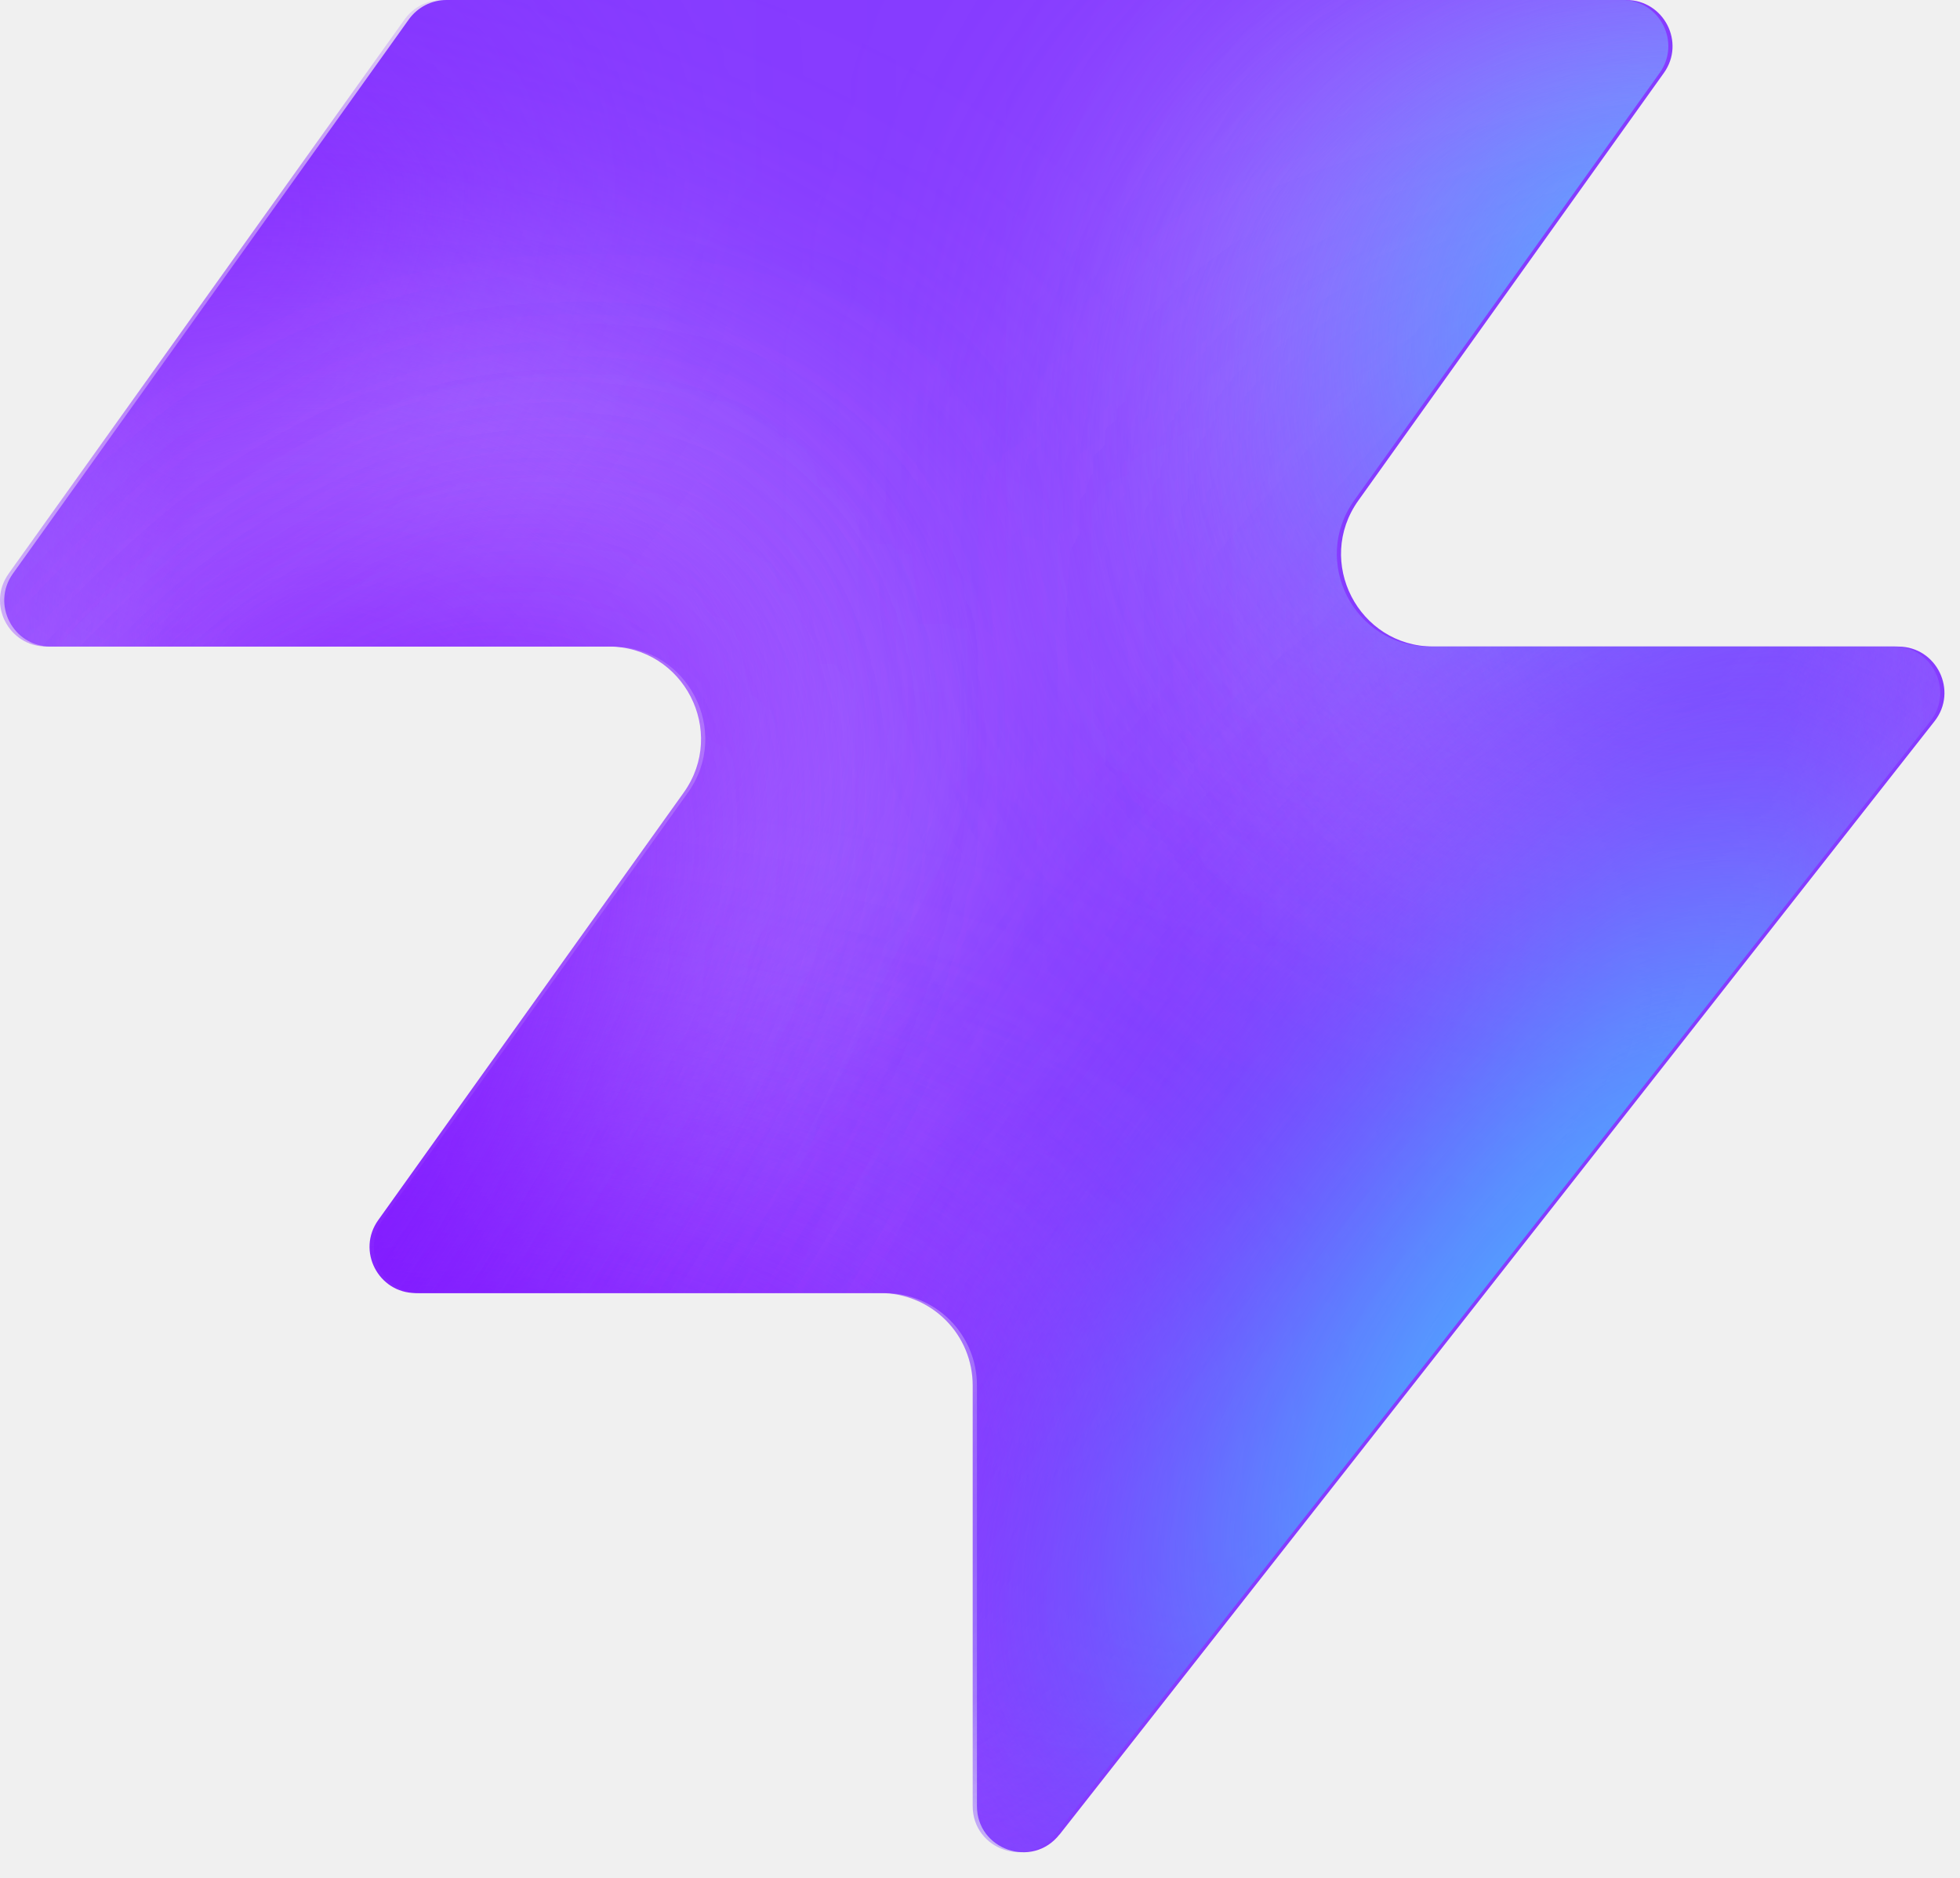
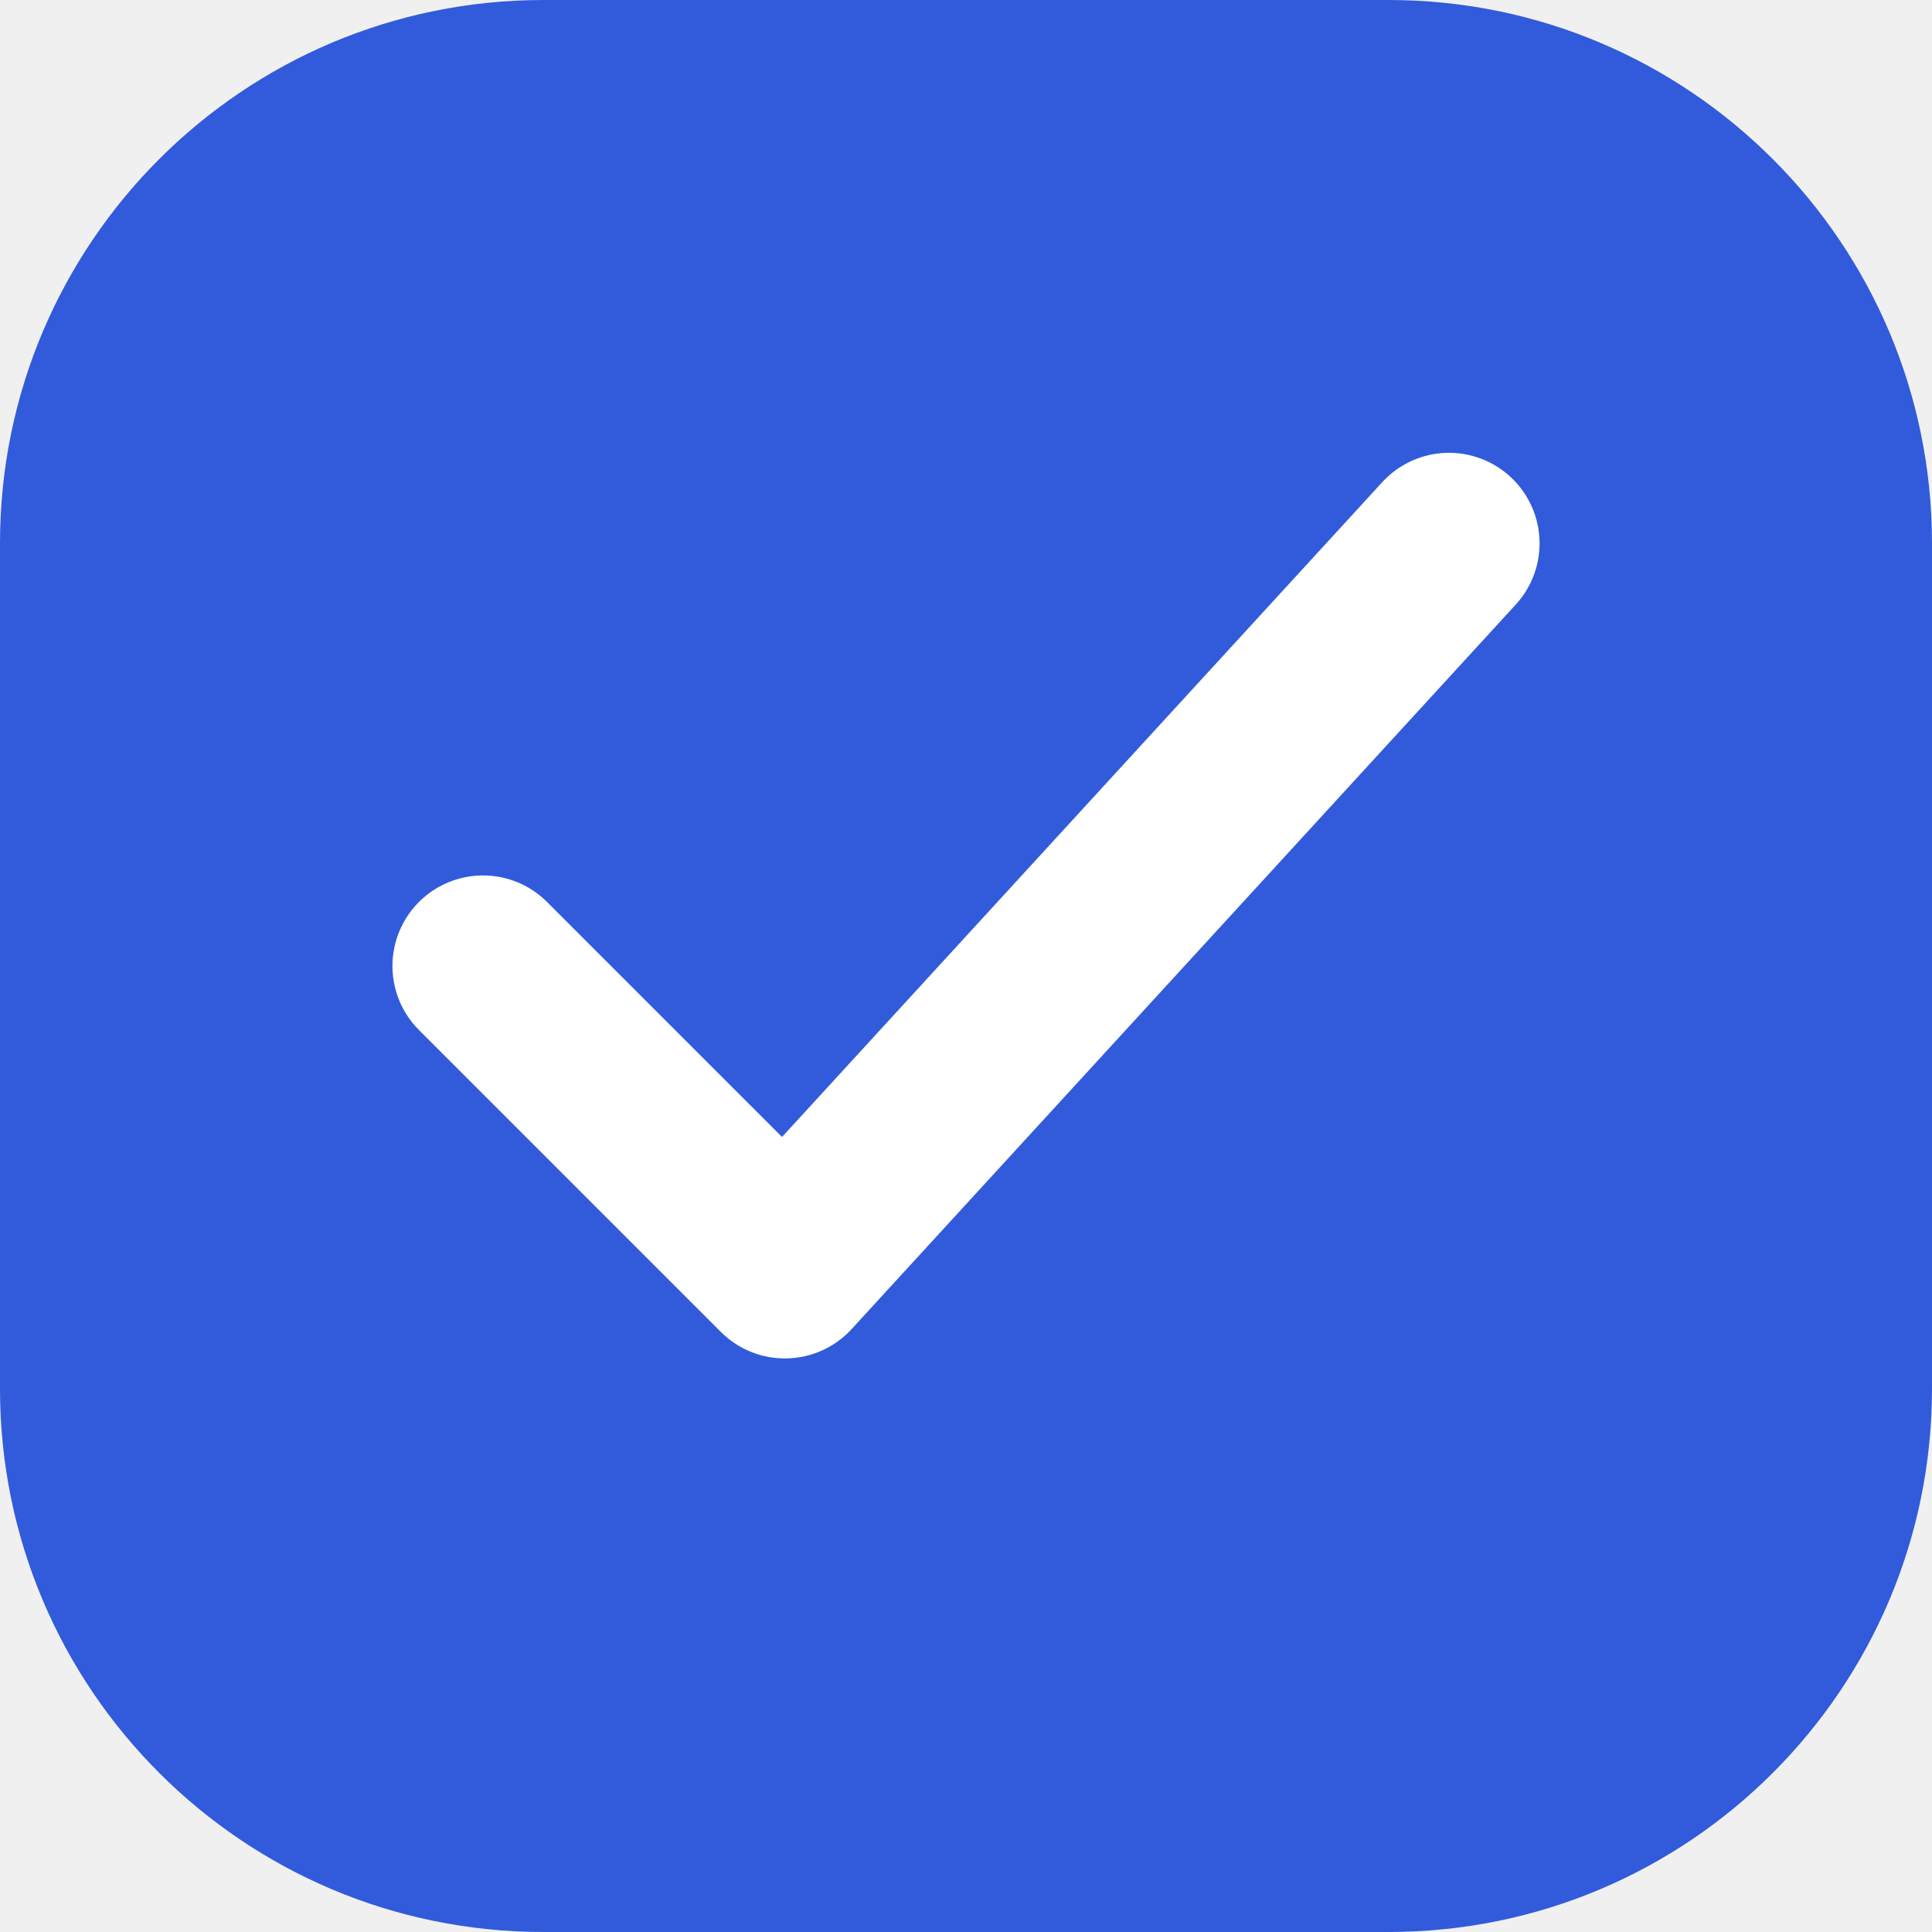
- <svg xmlns="http://www.w3.org/2000/svg" width="48" height="46" fill="none" viewBox="0 0 48 46">
-   <path fill="#863bff" d="M25.946 44.938c-.664.845-2.021.375-2.021-.698V33.937a2.26 2.26 0 0 0-2.262-2.262H10.287c-.92 0-1.456-1.04-.92-1.788l7.48-10.471c1.07-1.497 0-3.578-1.842-3.578H1.237c-.92 0-1.456-1.04-.92-1.788L10.013.474c.214-.297.556-.474.92-.474h28.894c.92 0 1.456 1.04.92 1.788l-7.48 10.471c-1.07 1.498 0 3.579 1.842 3.579h11.377c.943 0 1.473 1.088.89 1.83L25.947 44.94z" style="fill:#863bff;fill:color(display-p3 .525 .23 1);fill-opacity:1" />
-   <mask id="a" width="48" height="46" x="0" y="0" maskUnits="userSpaceOnUse" style="mask-type:alpha">
-     <path fill="#000" d="M25.842 44.938c-.664.844-2.021.375-2.021-.698V33.937a2.26 2.26 0 0 0-2.262-2.262H10.183c-.92 0-1.456-1.04-.92-1.788l7.48-10.471c1.07-1.498 0-3.579-1.842-3.579H1.133c-.92 0-1.456-1.04-.92-1.787L9.91.473c.214-.297.556-.474.92-.474h28.894c.92 0 1.456 1.04.92 1.788l-7.48 10.471c-1.07 1.498 0 3.578 1.842 3.578h11.377c.943 0 1.473 1.088.89 1.832L25.843 44.94z" style="fill:#000;fill-opacity:1" />
-   </mask>
-   <g mask="url(#a)">
-     <g filter="url(#b)">
-       <ellipse cx="5.508" cy="14.704" fill="#ede6ff" rx="5.508" ry="14.704" style="fill:#ede6ff;fill:color(display-p3 .927 .903 1);fill-opacity:1" transform="matrix(.00324 1 1 -.00324 -4.47 31.516)" />
-     </g>
-     <g filter="url(#c)">
-       <ellipse cx="10.399" cy="29.851" fill="#ede6ff" rx="10.399" ry="29.851" style="fill:#ede6ff;fill:color(display-p3 .927 .903 1);fill-opacity:1" transform="matrix(.00324 1 1 -.00324 -39.328 7.883)" />
-     </g>
-     <g filter="url(#d)">
-       <ellipse cx="5.508" cy="30.487" fill="#7e14ff" rx="5.508" ry="30.487" style="fill:#7e14ff;fill:color(display-p3 .492 .077 1);fill-opacity:1" transform="rotate(89.814 -25.913 -14.639)scale(1 -1)" />
-     </g>
-     <g filter="url(#e)">
-       <ellipse cx="5.508" cy="30.599" fill="#7e14ff" rx="5.508" ry="30.599" style="fill:#7e14ff;fill:color(display-p3 .492 .077 1);fill-opacity:1" transform="rotate(89.814 -32.644 -3.334)scale(1 -1)" />
-     </g>
-     <g filter="url(#f)">
-       <ellipse cx="5.508" cy="30.599" fill="#7e14ff" rx="5.508" ry="30.599" style="fill:#7e14ff;fill:color(display-p3 .492 .077 1);fill-opacity:1" transform="matrix(.00324 1 1 -.00324 -34.34 30.47)" />
-     </g>
-     <g filter="url(#g)">
-       <ellipse cx="14.072" cy="22.078" fill="#ede6ff" rx="14.072" ry="22.078" style="fill:#ede6ff;fill:color(display-p3 .927 .903 1);fill-opacity:1" transform="rotate(93.35 24.506 48.493)scale(-1 1)" />
-     </g>
-     <g filter="url(#h)">
-       <ellipse cx="3.47" cy="21.501" fill="#7e14ff" rx="3.47" ry="21.501" style="fill:#7e14ff;fill:color(display-p3 .492 .077 1);fill-opacity:1" transform="rotate(89.009 28.708 47.59)scale(-1 1)" />
-     </g>
-     <g filter="url(#i)">
-       <ellipse cx="3.47" cy="21.501" fill="#7e14ff" rx="3.47" ry="21.501" style="fill:#7e14ff;fill:color(display-p3 .492 .077 1);fill-opacity:1" transform="rotate(89.009 28.708 47.59)scale(-1 1)" />
-     </g>
-     <g filter="url(#j)">
-       <ellipse cx=".387" cy="8.972" fill="#7e14ff" rx="4.407" ry="29.108" style="fill:#7e14ff;fill:color(display-p3 .492 .077 1);fill-opacity:1" transform="rotate(39.51 .387 8.972)" />
-     </g>
-     <g filter="url(#k)">
-       <ellipse cx="47.523" cy="-6.092" fill="#7e14ff" rx="4.407" ry="29.108" style="fill:#7e14ff;fill:color(display-p3 .492 .077 1);fill-opacity:1" transform="rotate(37.892 47.523 -6.092)" />
-     </g>
-     <g filter="url(#l)">
-       <ellipse cx="41.412" cy="6.333" fill="#47bfff" rx="5.971" ry="9.665" style="fill:#47bfff;fill:color(display-p3 .28 .748 1);fill-opacity:1" transform="rotate(37.892 41.412 6.333)" />
-     </g>
-     <g filter="url(#m)">
-       <ellipse cx="-1.879" cy="38.332" fill="#7e14ff" rx="4.407" ry="29.108" style="fill:#7e14ff;fill:color(display-p3 .492 .077 1);fill-opacity:1" transform="rotate(37.892 -1.88 38.332)" />
-     </g>
-     <g filter="url(#n)">
-       <ellipse cx="-1.879" cy="38.332" fill="#7e14ff" rx="4.407" ry="29.108" style="fill:#7e14ff;fill:color(display-p3 .492 .077 1);fill-opacity:1" transform="rotate(37.892 -1.88 38.332)" />
-     </g>
-     <g filter="url(#o)">
-       <ellipse cx="35.651" cy="29.907" fill="#7e14ff" rx="4.407" ry="29.108" style="fill:#7e14ff;fill:color(display-p3 .492 .077 1);fill-opacity:1" transform="rotate(37.892 35.651 29.907)" />
-     </g>
-     <g filter="url(#p)">
-       <ellipse cx="38.418" cy="32.4" fill="#47bfff" rx="5.971" ry="15.297" style="fill:#47bfff;fill:color(display-p3 .28 .748 1);fill-opacity:1" transform="rotate(37.892 38.418 32.4)" />
-     </g>
-   </g>
-   <defs>
-     <filter id="b" width="60.045" height="41.654" x="-19.77" y="16.149" color-interpolation-filters="sRGB" filterUnits="userSpaceOnUse">
-       <feFlood flood-opacity="0" result="BackgroundImageFix" />
-       <feBlend in="SourceGraphic" in2="BackgroundImageFix" result="shape" />
-       <feGaussianBlur result="effect1_foregroundBlur_2002_17158" stdDeviation="7.659" />
-     </filter>
-     <filter id="c" width="90.34" height="51.437" x="-54.613" y="-7.533" color-interpolation-filters="sRGB" filterUnits="userSpaceOnUse">
-       <feFlood flood-opacity="0" result="BackgroundImageFix" />
-       <feBlend in="SourceGraphic" in2="BackgroundImageFix" result="shape" />
-       <feGaussianBlur result="effect1_foregroundBlur_2002_17158" stdDeviation="7.659" />
-     </filter>
-     <filter id="d" width="79.355" height="29.4" x="-49.64" y="2.03" color-interpolation-filters="sRGB" filterUnits="userSpaceOnUse">
-       <feFlood flood-opacity="0" result="BackgroundImageFix" />
-       <feBlend in="SourceGraphic" in2="BackgroundImageFix" result="shape" />
-       <feGaussianBlur result="effect1_foregroundBlur_2002_17158" stdDeviation="4.596" />
-     </filter>
-     <filter id="e" width="79.579" height="29.4" x="-45.045" y="20.029" color-interpolation-filters="sRGB" filterUnits="userSpaceOnUse">
-       <feFlood flood-opacity="0" result="BackgroundImageFix" />
-       <feBlend in="SourceGraphic" in2="BackgroundImageFix" result="shape" />
-       <feGaussianBlur result="effect1_foregroundBlur_2002_17158" stdDeviation="4.596" />
-     </filter>
-     <filter id="f" width="79.579" height="29.4" x="-43.513" y="21.178" color-interpolation-filters="sRGB" filterUnits="userSpaceOnUse">
-       <feFlood flood-opacity="0" result="BackgroundImageFix" />
-       <feBlend in="SourceGraphic" in2="BackgroundImageFix" result="shape" />
-       <feGaussianBlur result="effect1_foregroundBlur_2002_17158" stdDeviation="4.596" />
-     </filter>
-     <filter id="g" width="74.749" height="58.852" x="15.756" y="-17.901" color-interpolation-filters="sRGB" filterUnits="userSpaceOnUse">
-       <feFlood flood-opacity="0" result="BackgroundImageFix" />
-       <feBlend in="SourceGraphic" in2="BackgroundImageFix" result="shape" />
-       <feGaussianBlur result="effect1_foregroundBlur_2002_17158" stdDeviation="7.659" />
-     </filter>
-     <filter id="h" width="61.377" height="25.362" x="23.548" y="2.284" color-interpolation-filters="sRGB" filterUnits="userSpaceOnUse">
-       <feFlood flood-opacity="0" result="BackgroundImageFix" />
-       <feBlend in="SourceGraphic" in2="BackgroundImageFix" result="shape" />
-       <feGaussianBlur result="effect1_foregroundBlur_2002_17158" stdDeviation="4.596" />
-     </filter>
-     <filter id="i" width="61.377" height="25.362" x="23.548" y="2.284" color-interpolation-filters="sRGB" filterUnits="userSpaceOnUse">
-       <feFlood flood-opacity="0" result="BackgroundImageFix" />
-       <feBlend in="SourceGraphic" in2="BackgroundImageFix" result="shape" />
-       <feGaussianBlur result="effect1_foregroundBlur_2002_17158" stdDeviation="4.596" />
-     </filter>
-     <filter id="j" width="56.045" height="63.649" x="-27.636" y="-22.853" color-interpolation-filters="sRGB" filterUnits="userSpaceOnUse">
-       <feFlood flood-opacity="0" result="BackgroundImageFix" />
-       <feBlend in="SourceGraphic" in2="BackgroundImageFix" result="shape" />
-       <feGaussianBlur result="effect1_foregroundBlur_2002_17158" stdDeviation="4.596" />
-     </filter>
-     <filter id="k" width="54.814" height="64.646" x="20.116" y="-38.415" color-interpolation-filters="sRGB" filterUnits="userSpaceOnUse">
-       <feFlood flood-opacity="0" result="BackgroundImageFix" />
-       <feBlend in="SourceGraphic" in2="BackgroundImageFix" result="shape" />
-       <feGaussianBlur result="effect1_foregroundBlur_2002_17158" stdDeviation="4.596" />
-     </filter>
-     <filter id="l" width="33.541" height="35.313" x="24.641" y="-11.323" color-interpolation-filters="sRGB" filterUnits="userSpaceOnUse">
-       <feFlood flood-opacity="0" result="BackgroundImageFix" />
-       <feBlend in="SourceGraphic" in2="BackgroundImageFix" result="shape" />
-       <feGaussianBlur result="effect1_foregroundBlur_2002_17158" stdDeviation="4.596" />
-     </filter>
-     <filter id="m" width="54.814" height="64.646" x="-29.286" y="6.009" color-interpolation-filters="sRGB" filterUnits="userSpaceOnUse">
-       <feFlood flood-opacity="0" result="BackgroundImageFix" />
-       <feBlend in="SourceGraphic" in2="BackgroundImageFix" result="shape" />
-       <feGaussianBlur result="effect1_foregroundBlur_2002_17158" stdDeviation="4.596" />
-     </filter>
-     <filter id="n" width="54.814" height="64.646" x="-29.286" y="6.009" color-interpolation-filters="sRGB" filterUnits="userSpaceOnUse">
-       <feFlood flood-opacity="0" result="BackgroundImageFix" />
-       <feBlend in="SourceGraphic" in2="BackgroundImageFix" result="shape" />
-       <feGaussianBlur result="effect1_foregroundBlur_2002_17158" stdDeviation="4.596" />
-     </filter>
-     <filter id="o" width="54.814" height="64.646" x="8.244" y="-2.416" color-interpolation-filters="sRGB" filterUnits="userSpaceOnUse">
-       <feFlood flood-opacity="0" result="BackgroundImageFix" />
-       <feBlend in="SourceGraphic" in2="BackgroundImageFix" result="shape" />
-       <feGaussianBlur result="effect1_foregroundBlur_2002_17158" stdDeviation="4.596" />
-     </filter>
-     <filter id="p" width="39.409" height="43.623" x="18.713" y="10.588" color-interpolation-filters="sRGB" filterUnits="userSpaceOnUse">
-       <feFlood flood-opacity="0" result="BackgroundImageFix" />
-       <feBlend in="SourceGraphic" in2="BackgroundImageFix" result="shape" />
-       <feGaussianBlur result="effect1_foregroundBlur_2002_17158" stdDeviation="4.596" />
-     </filter>
-   </defs>
+ <svg xmlns="http://www.w3.org/2000/svg" viewBox="0 0 32 32">
+   <rect width="32" height="32" rx="9" fill="#315bdb" />
+   <path d="m8 16 5 5 11-12" fill="none" stroke="white" stroke-width="3" stroke-linecap="round" stroke-linejoin="round" />
</svg>
